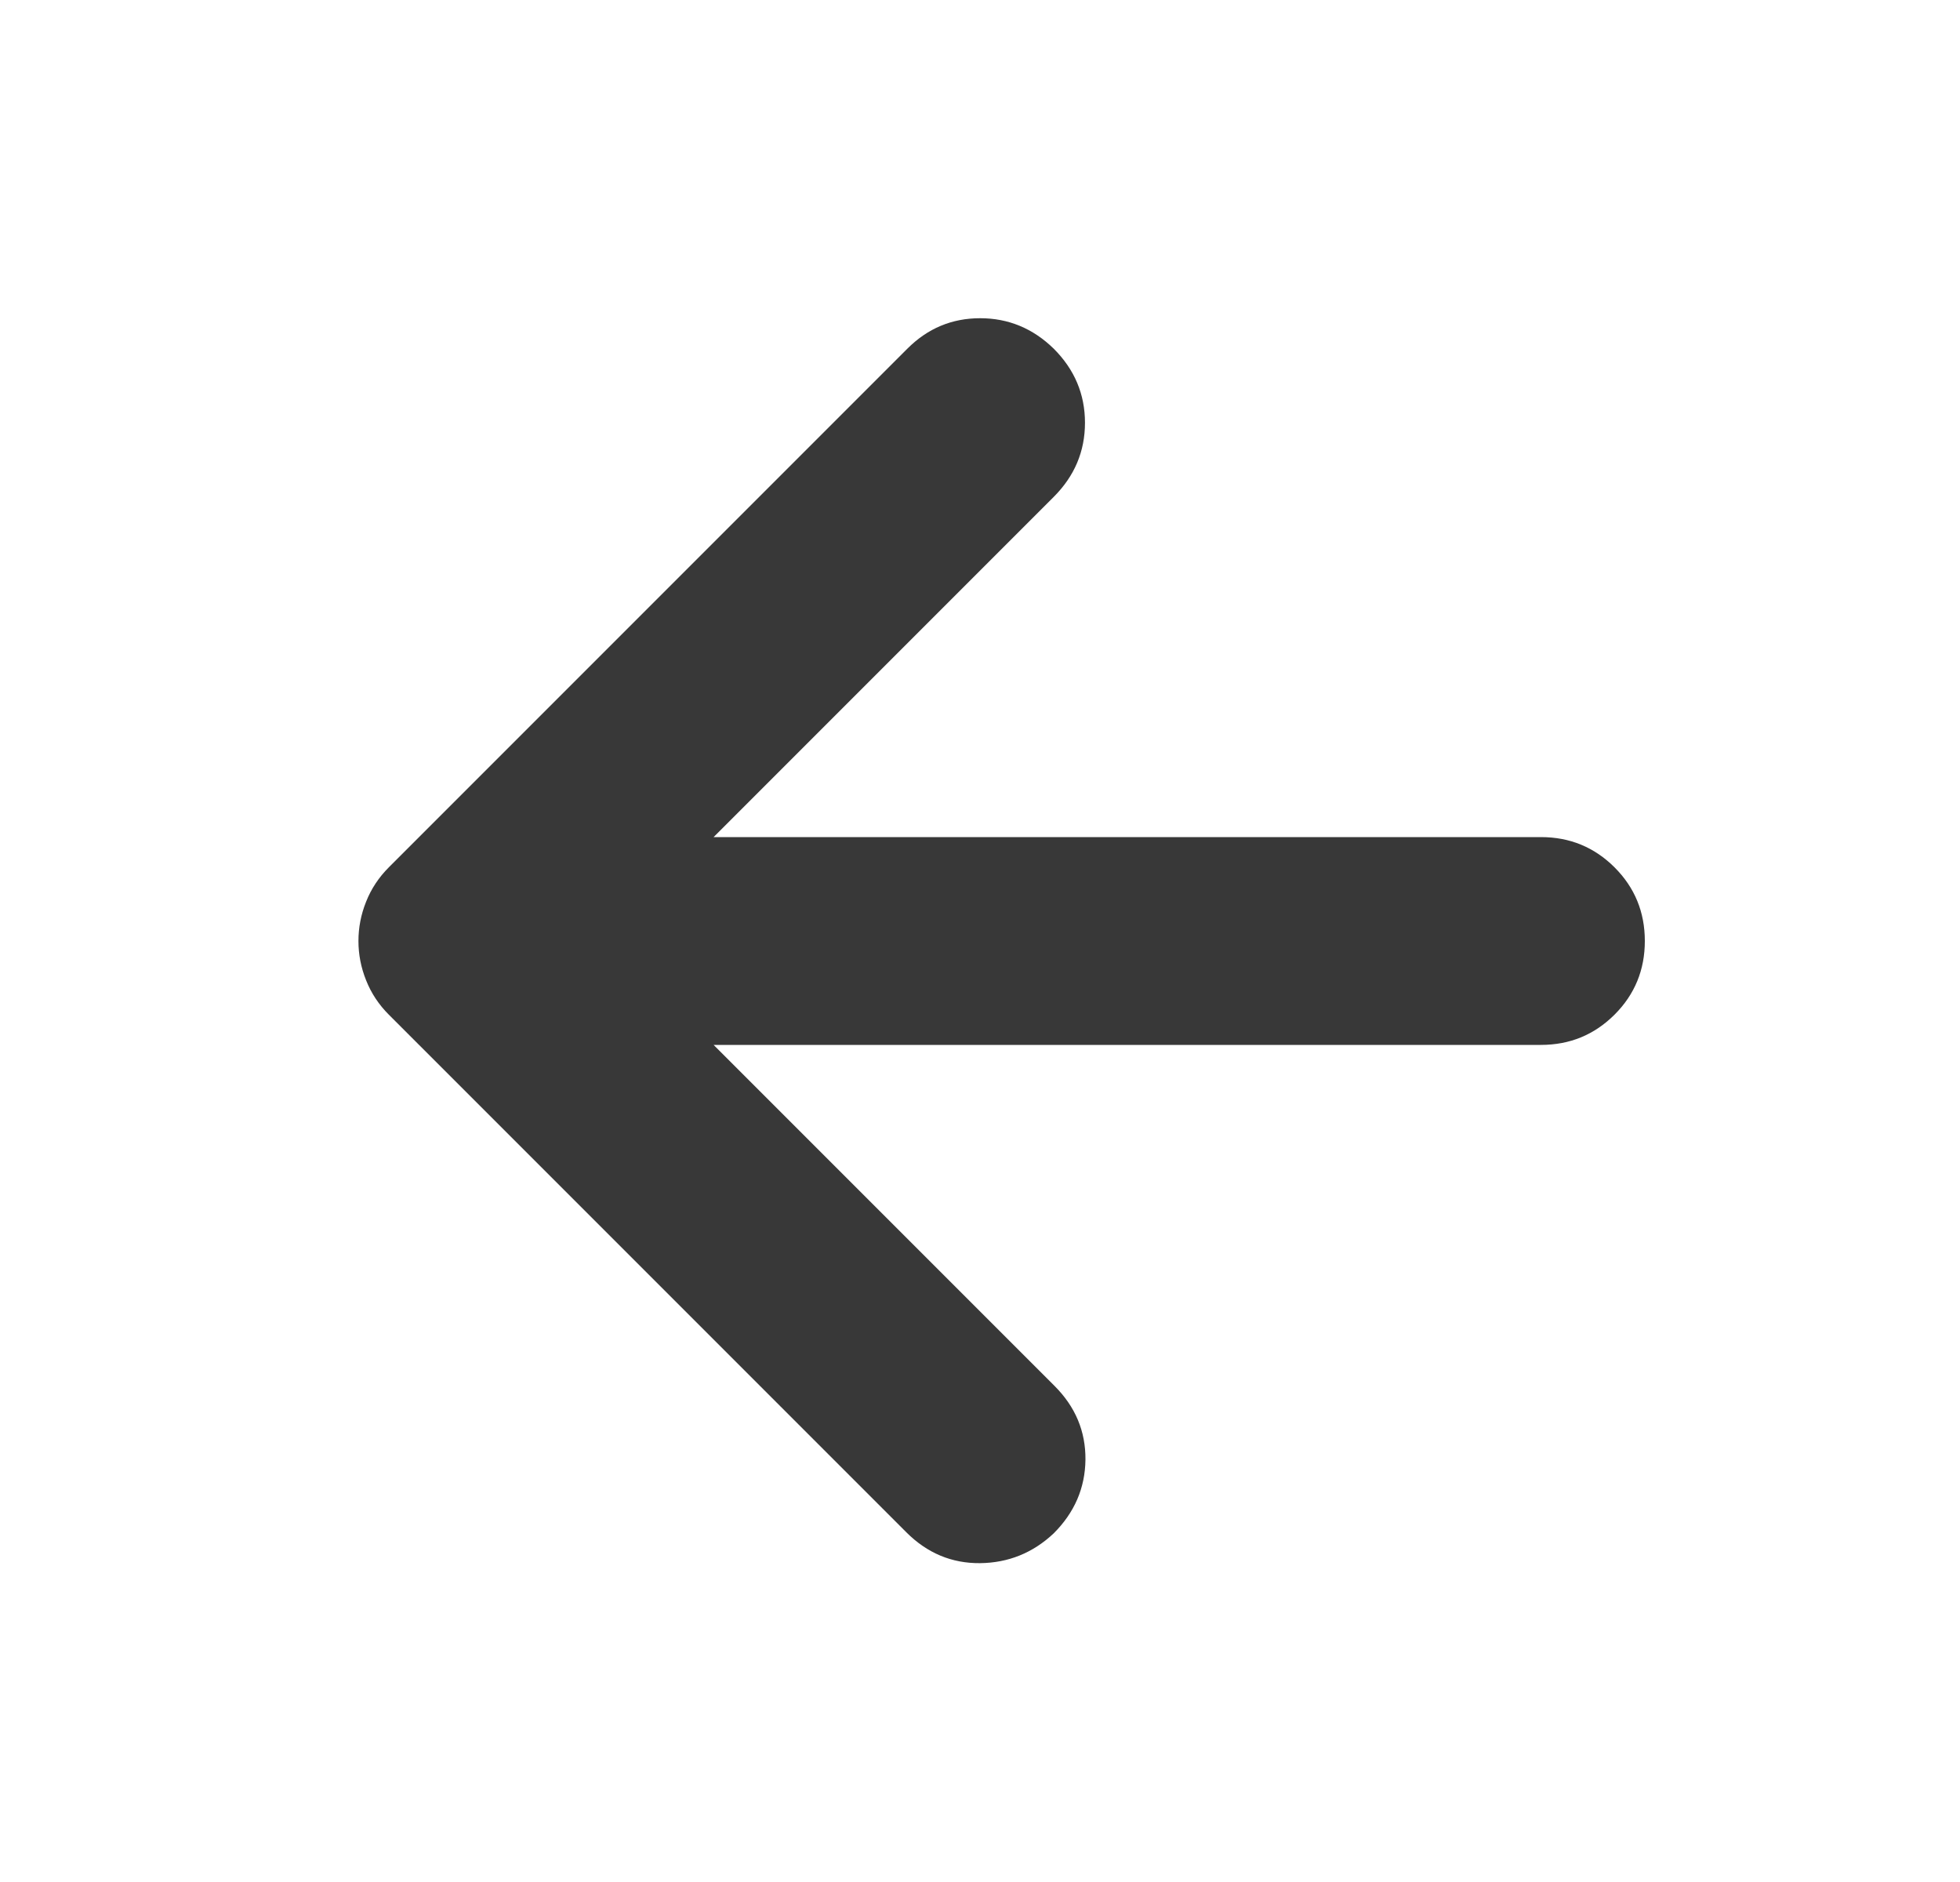
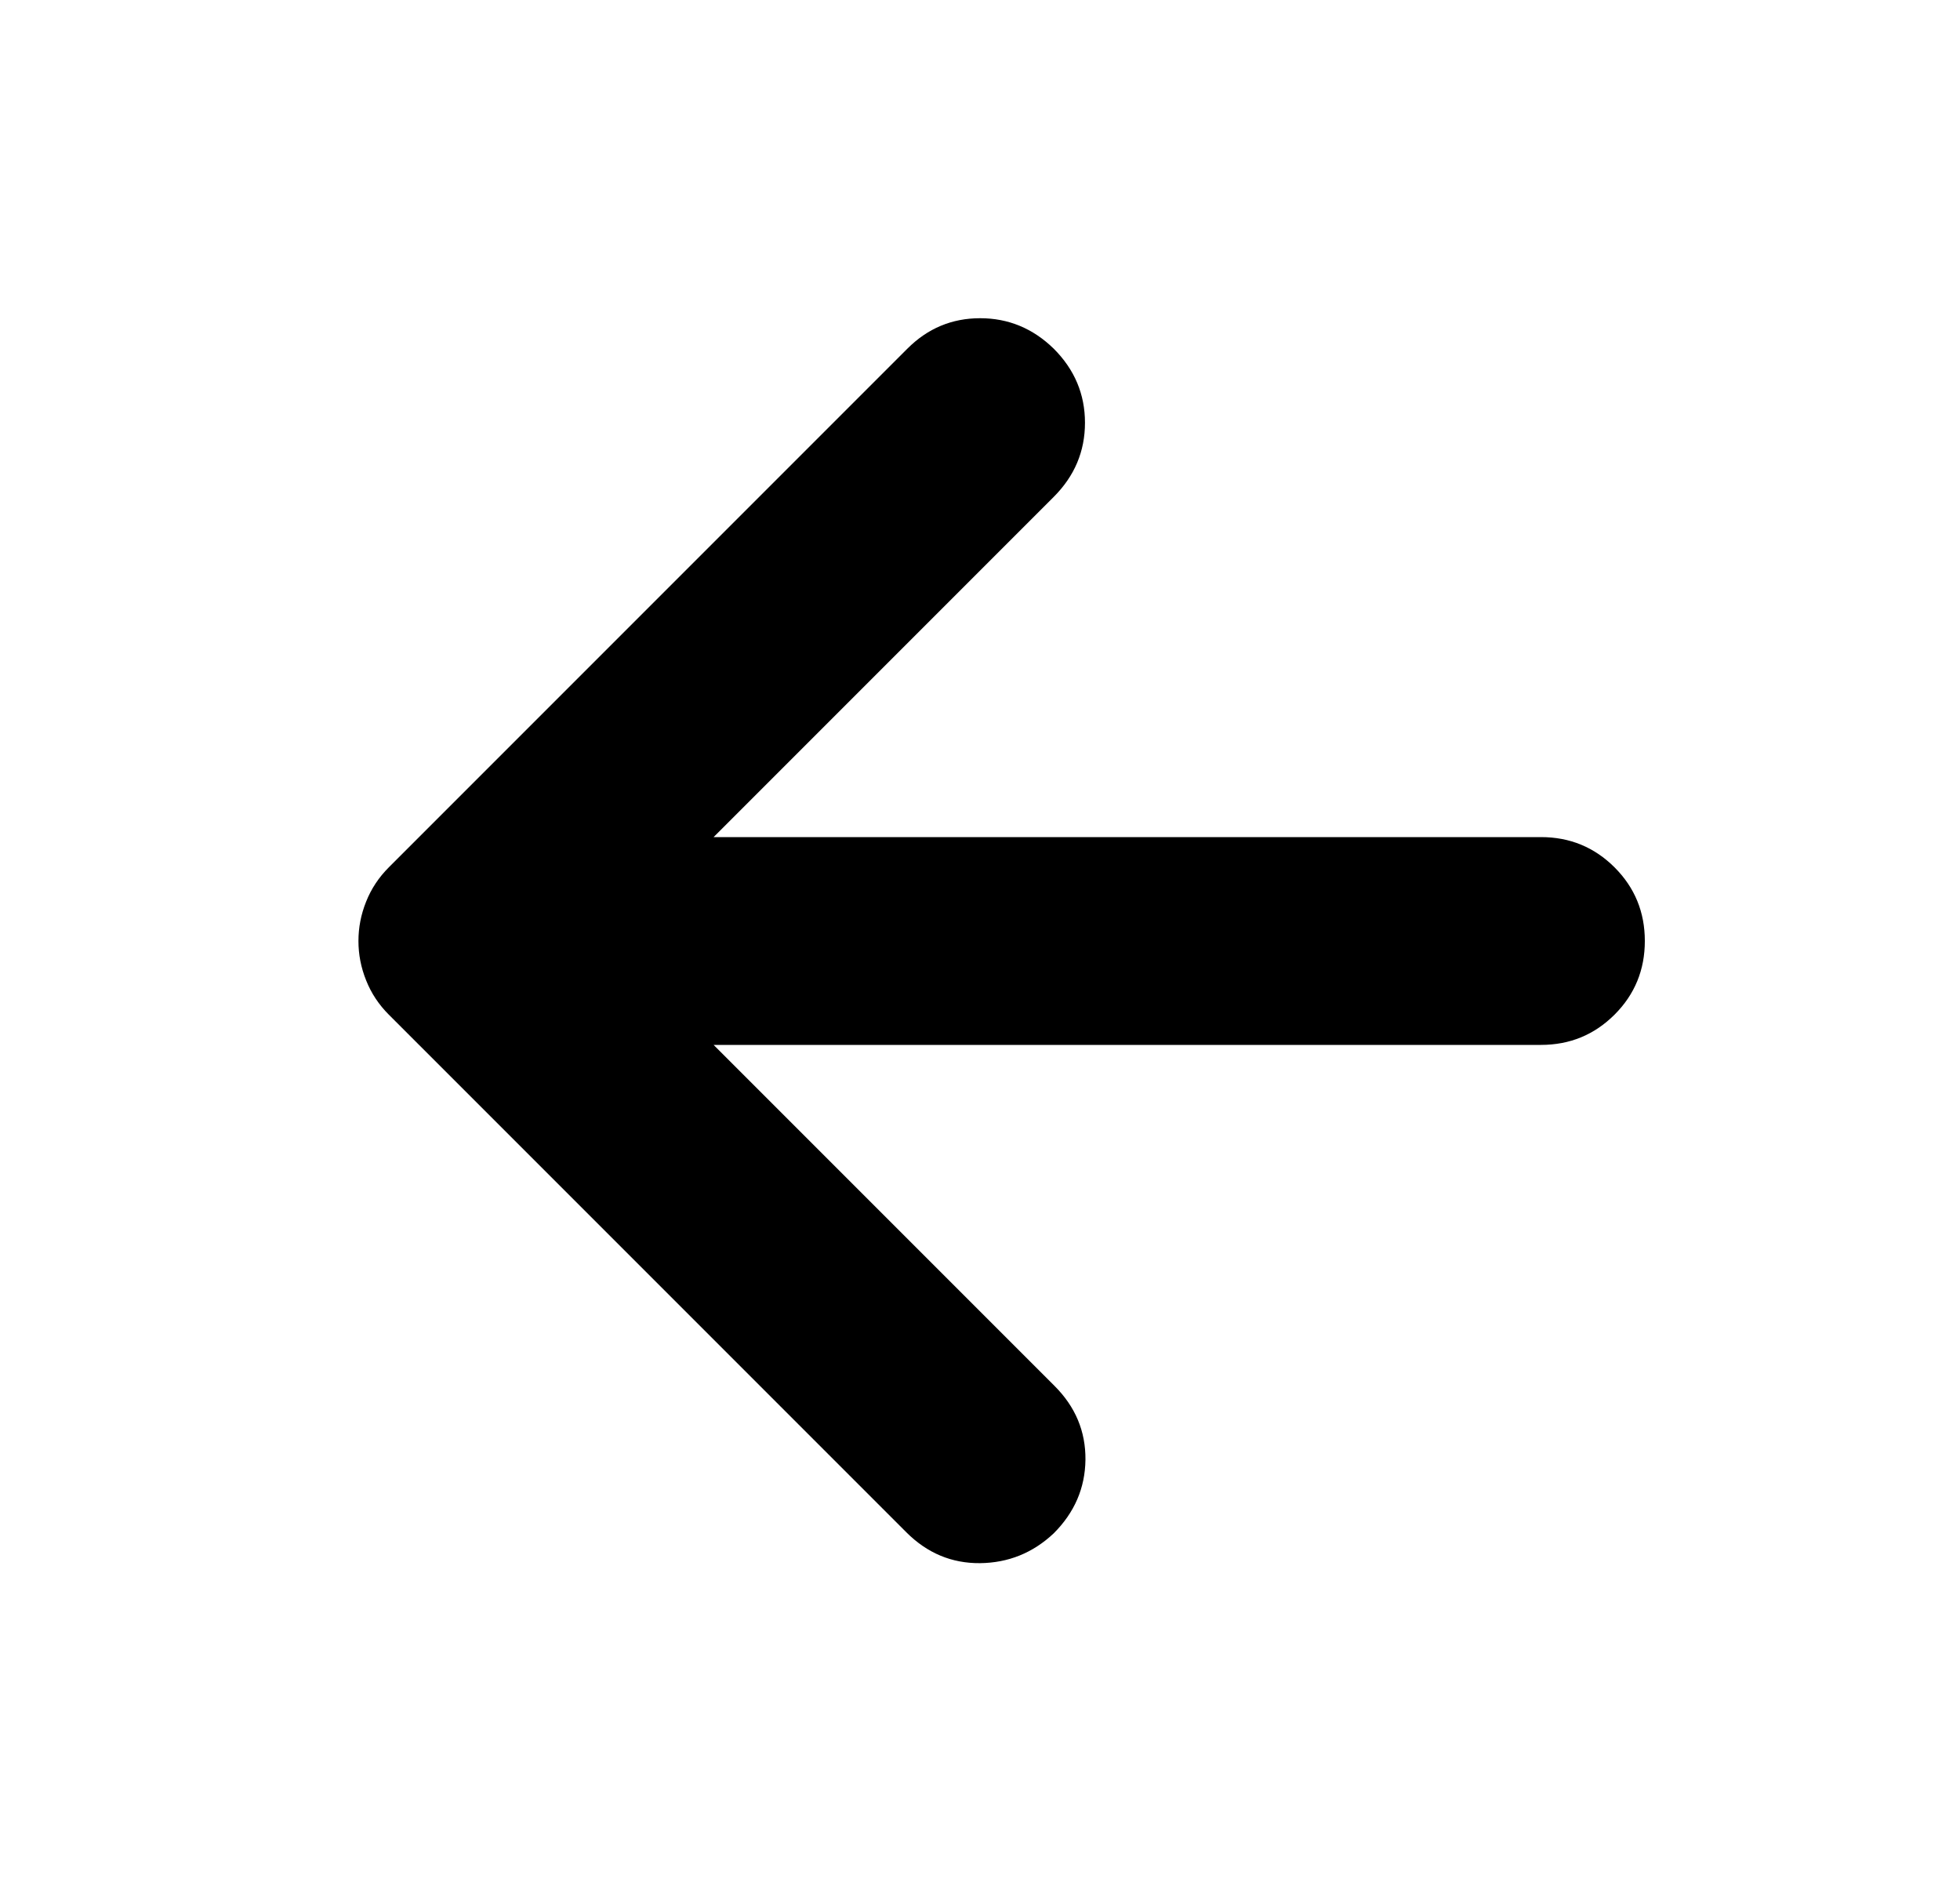
- <svg xmlns="http://www.w3.org/2000/svg" width="25" height="24" viewBox="0 0 25 24" fill="none">
-   <path d="M9.102 13.325L13.451 17.674C13.717 17.94 13.848 18.253 13.845 18.614C13.841 18.975 13.706 19.288 13.44 19.554C13.174 19.804 12.861 19.93 12.5 19.934C12.139 19.937 11.826 19.806 11.56 19.54L4.96 12.94C4.832 12.812 4.735 12.666 4.67 12.502C4.604 12.338 4.572 12.171 4.572 12C4.572 11.829 4.604 11.662 4.67 11.498C4.735 11.334 4.832 11.188 4.96 11.06L11.574 4.446C11.833 4.187 12.142 4.058 12.502 4.058C12.861 4.058 13.174 4.187 13.44 4.446C13.706 4.712 13.839 5.027 13.839 5.391C13.839 5.756 13.706 6.071 13.44 6.337L9.102 10.675H19.655C20.024 10.675 20.336 10.804 20.594 11.061C20.852 11.319 20.98 11.632 20.98 12C20.98 12.368 20.852 12.681 20.594 12.939C20.336 13.196 20.024 13.325 19.655 13.325H9.102Z" fill="#383838" />
+ <svg xmlns="http://www.w3.org/2000/svg" width="100%" height="100%" viewBox="0 0 25 24" fill="none">
+   <path d="M9.102 13.325L13.451 17.674C13.717 17.94 13.848 18.253 13.845 18.614C13.841 18.975 13.706 19.288 13.44 19.554C13.174 19.804 12.861 19.93 12.5 19.934C12.139 19.937 11.826 19.806 11.56 19.54L4.96 12.94C4.832 12.812 4.735 12.666 4.67 12.502C4.604 12.338 4.572 12.171 4.572 12C4.572 11.829 4.604 11.662 4.67 11.498C4.735 11.334 4.832 11.188 4.96 11.06L11.574 4.446C11.833 4.187 12.142 4.058 12.502 4.058C12.861 4.058 13.174 4.187 13.44 4.446C13.706 4.712 13.839 5.027 13.839 5.391C13.839 5.756 13.706 6.071 13.44 6.337L9.102 10.675H19.655C20.024 10.675 20.336 10.804 20.594 11.061C20.852 11.319 20.98 11.632 20.98 12C20.98 12.368 20.852 12.681 20.594 12.939C20.336 13.196 20.024 13.325 19.655 13.325H9.102Z" fill="currentColor" />
</svg>
